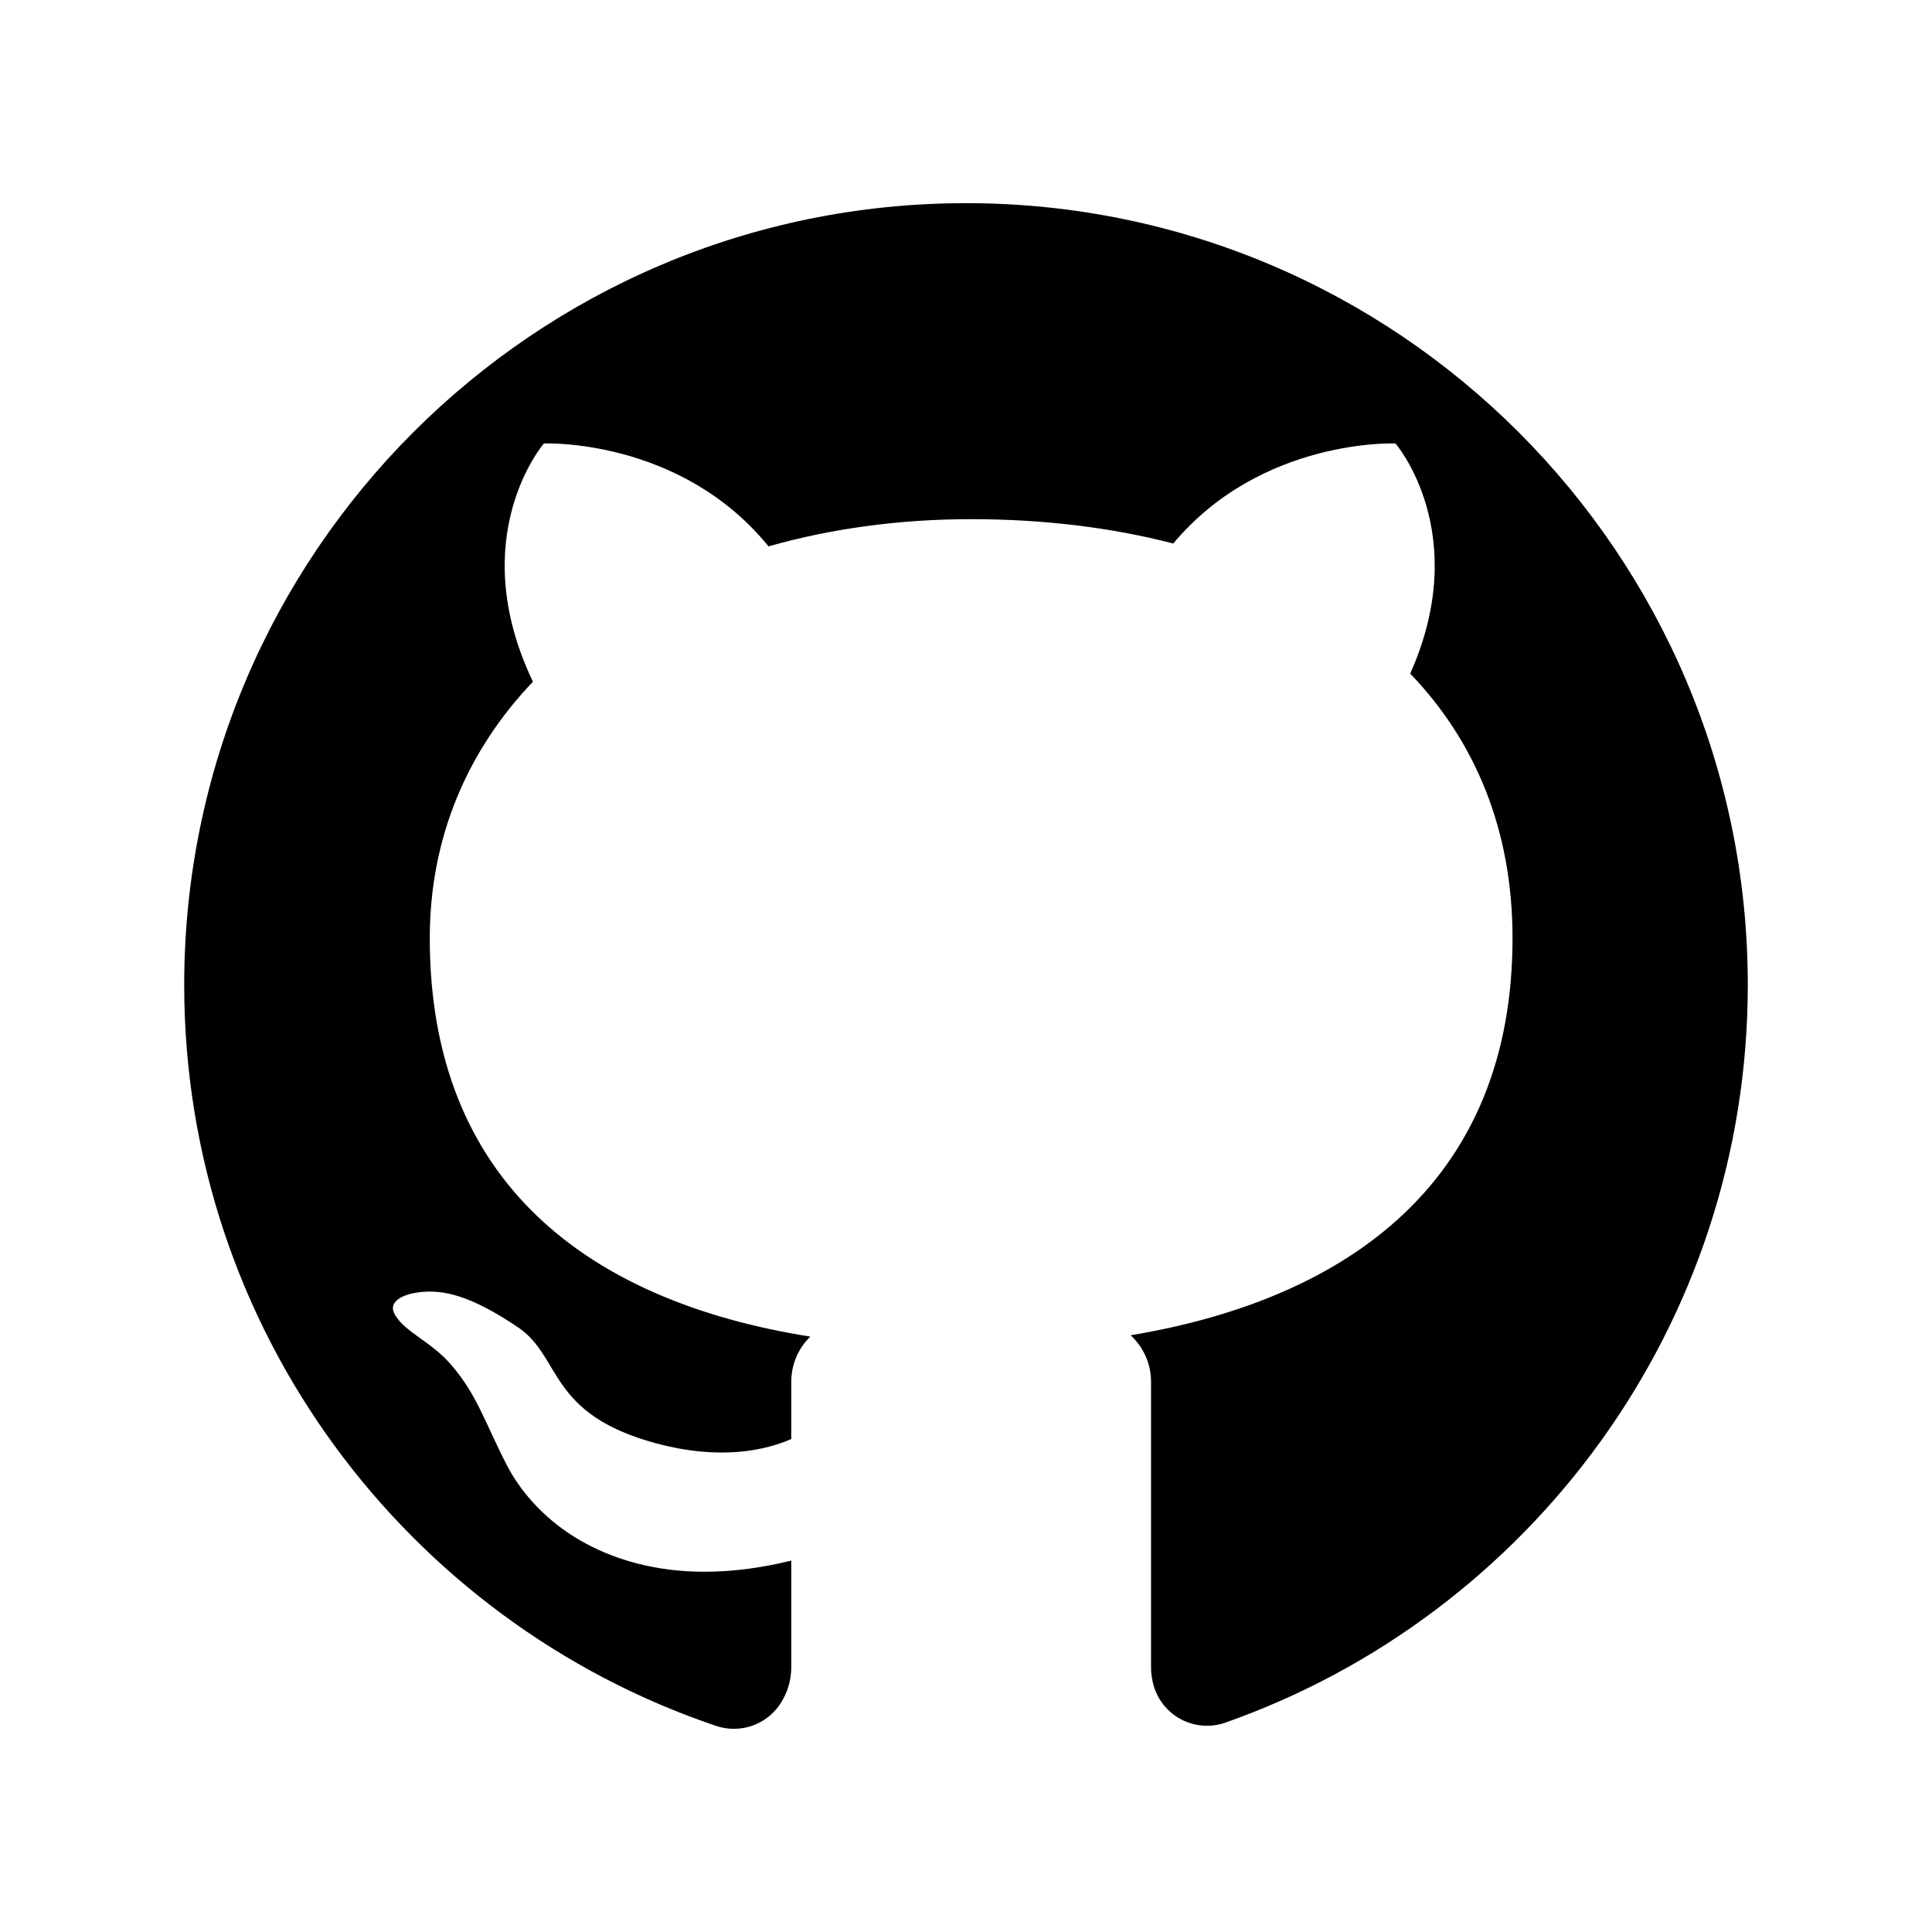
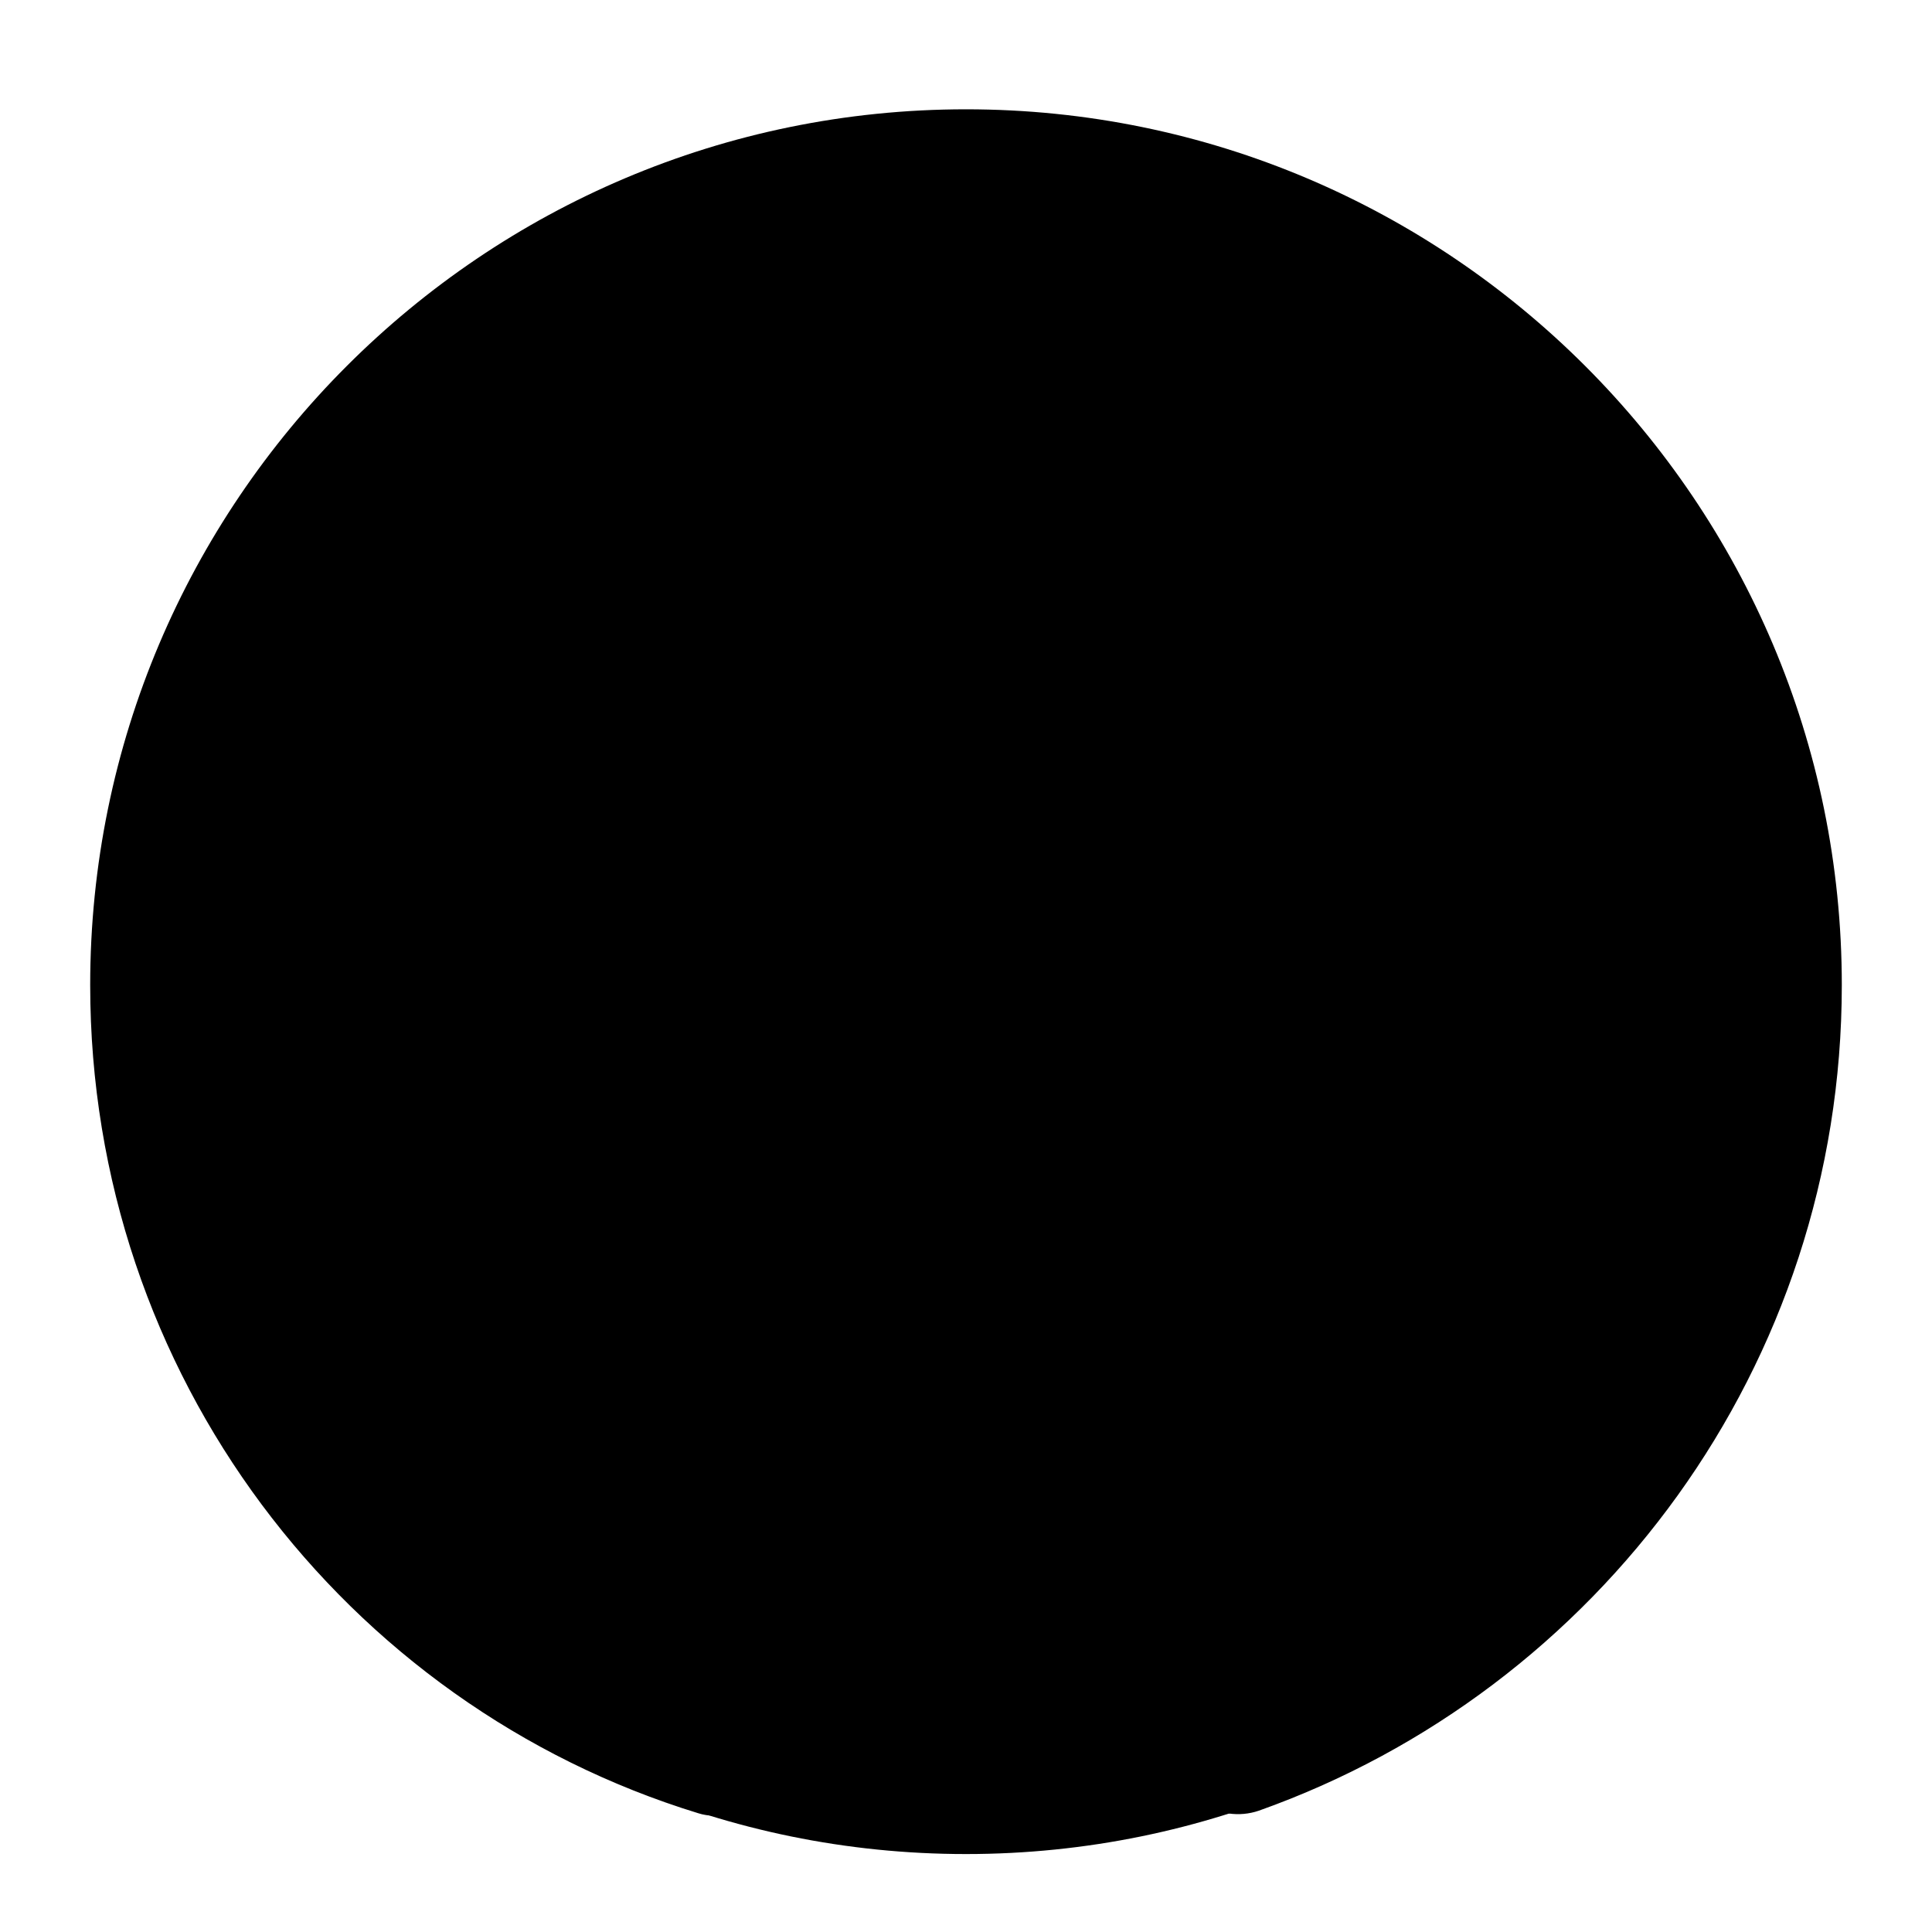
- <svg xmlns="http://www.w3.org/2000/svg" width="100%" height="100%" viewBox="0 0 1600 1600" version="1.1" xml:space="preserve" style="fill-rule:evenodd;clip-rule:evenodd;stroke-linejoin:round;stroke-miterlimit:2;">
-   <g transform="matrix(1,0,0,1,53.6851,67.8762)">
-     <path d="M591.766,1344.26C580.101,1360.93 558.863,1367.95 539.56,1361.51C283.489,1275.16 98.866,1032.88 98.866,747.819C98.866,390.483 388.978,100.371 746.315,100.371C1103.65,100.371 1393.76,390.483 1393.76,747.819C1393.76,1029.92 1212.95,1270.13 960.99,1358.77C949.147,1362.89 936.134,1362 924.968,1356.29C913.803,1350.58 905.455,1340.56 901.86,1328.55C900.35,1323.56 899.552,1318.28 899.552,1312.8C899.552,1247.71 899.552,1140.27 899.552,1076.45C899.552,1061.22 893.037,1047.51 882.642,1037.95C1064.8,1007.58 1198.93,909.104 1198.93,709.042C1198.93,618.591 1167.5,545.414 1114.19,489.985C1166.13,373.526 1101.99,299.373 1101.99,299.373C1101.99,299.373 991.157,294.706 917.95,382.243C866.25,368.835 809.747,362.074 750.582,362.074C691.269,362.074 634.63,369.857 582.773,384.61C509.613,294.622 396.777,299.373 396.777,299.373C396.777,299.373 330.168,376.39 387.679,496.695C333.949,552.98 302.238,625.008 302.238,709.042C302.238,911.553 433.916,1009.97 617.378,1039.04C607.65,1048.53 601.611,1061.79 601.611,1076.45L601.611,1123.85C581.558,1132.66 544.066,1142.1 489.536,1127.38C399.622,1103.1 411.807,1055.95 375.291,1031.33C334.642,1003.93 312.475,1000.15 293.919,1002.26C280.04,1003.84 266.666,1010.06 273.59,1021.31C282.654,1036.03 303.126,1042.94 319.775,1062.18C341.389,1087.16 347.557,1109.43 365.685,1144.79C384.395,1181.3 425.158,1219.67 492.554,1230.84C533.695,1237.65 574.006,1231.39 601.611,1224.53L601.611,1312.8C601.611,1324.49 597.973,1335.34 591.766,1344.26Z" />
+ <svg xmlns="http://www.w3.org/2000/svg" width="100%" height="100%" viewBox="0 0 40 40" version="1.1" xml:space="preserve" style="fill-rule:evenodd;clip-rule:evenodd;stroke-linejoin:round;stroke-miterlimit:2;">
+   <g transform="matrix(1,0,0,1,-45.8708,0)">
+     <g id="GitHub" transform="matrix(0.8,0,0,0.888889,45.8708,0)">
+       <rect x="0" y="0" width="50" height="45" style="fill:none;" />
+       <g transform="matrix(1.24019,0,0,1.11617,-56.6921,0.708506)" class="bg-color">
+         <circle cx="65.871" cy="19.922" r="18.133" />
+       </g>
+       <g transform="matrix(0.035008,0,0,0.0315072,-1.12697,-0.616438)" class="fg-color">
+         <path d="M588.016,1349.06C578.14,1360.24 562.596,1364.54 548.382,1360.01C287.126,1279.9 98.866,1035.67 98.866,747.819C98.866,390.483 388.978,100.371 746.315,100.371C1103.65,100.371 1393.76,390.483 1393.76,747.819C1393.76,1029.25 1213.82,1268.98 962.803,1358.13C948.34,1363.07 932.385,1360.77 919.905,1351.95C907.425,1343.13 899.937,1328.85 899.772,1313.57C899.554,1313.32 899.552,1313.06 899.552,1312.8C899.552,1247.71 899.552,1140.27 899.552,1076.45C899.552,1061.22 893.037,1047.51 882.642,1037.95C1064.8,1007.58 1198.93,909.104 1198.93,709.042C1198.93,618.591 1167.5,545.414 1114.19,489.985C1166.13,373.526 1101.99,299.373 1101.99,299.373C1101.99,299.373 991.157,294.706 917.95,382.243C866.25,368.835 809.747,362.074 750.582,362.074C691.269,362.074 634.63,369.857 582.773,384.61C509.613,294.622 396.777,299.373 396.777,299.373C396.777,299.373 330.168,376.39 387.679,496.695C333.949,552.98 302.238,625.008 302.238,709.042C302.238,911.553 433.916,1009.97 617.378,1039.04C607.65,1048.53 601.611,1061.79 601.611,1076.45L601.611,1123.85C581.558,1132.66 544.066,1142.1 489.536,1127.38C399.622,1103.1 411.807,1055.95 375.291,1031.33C334.642,1003.93 312.475,1000.15 293.919,1002.26C280.04,1003.84 266.666,1010.06 273.59,1021.31C282.654,1036.03 303.126,1042.94 319.775,1062.18C341.389,1087.16 347.557,1109.43 365.685,1144.79C384.395,1181.3 425.158,1219.67 492.554,1230.84C533.695,1237.65 574.006,1231.39 601.611,1224.53L601.611,1312.8C601.611,1326.68 596.482,1339.37 588.016,1349.06Z" />
+       </g>
+     </g>
  </g>
</svg>
